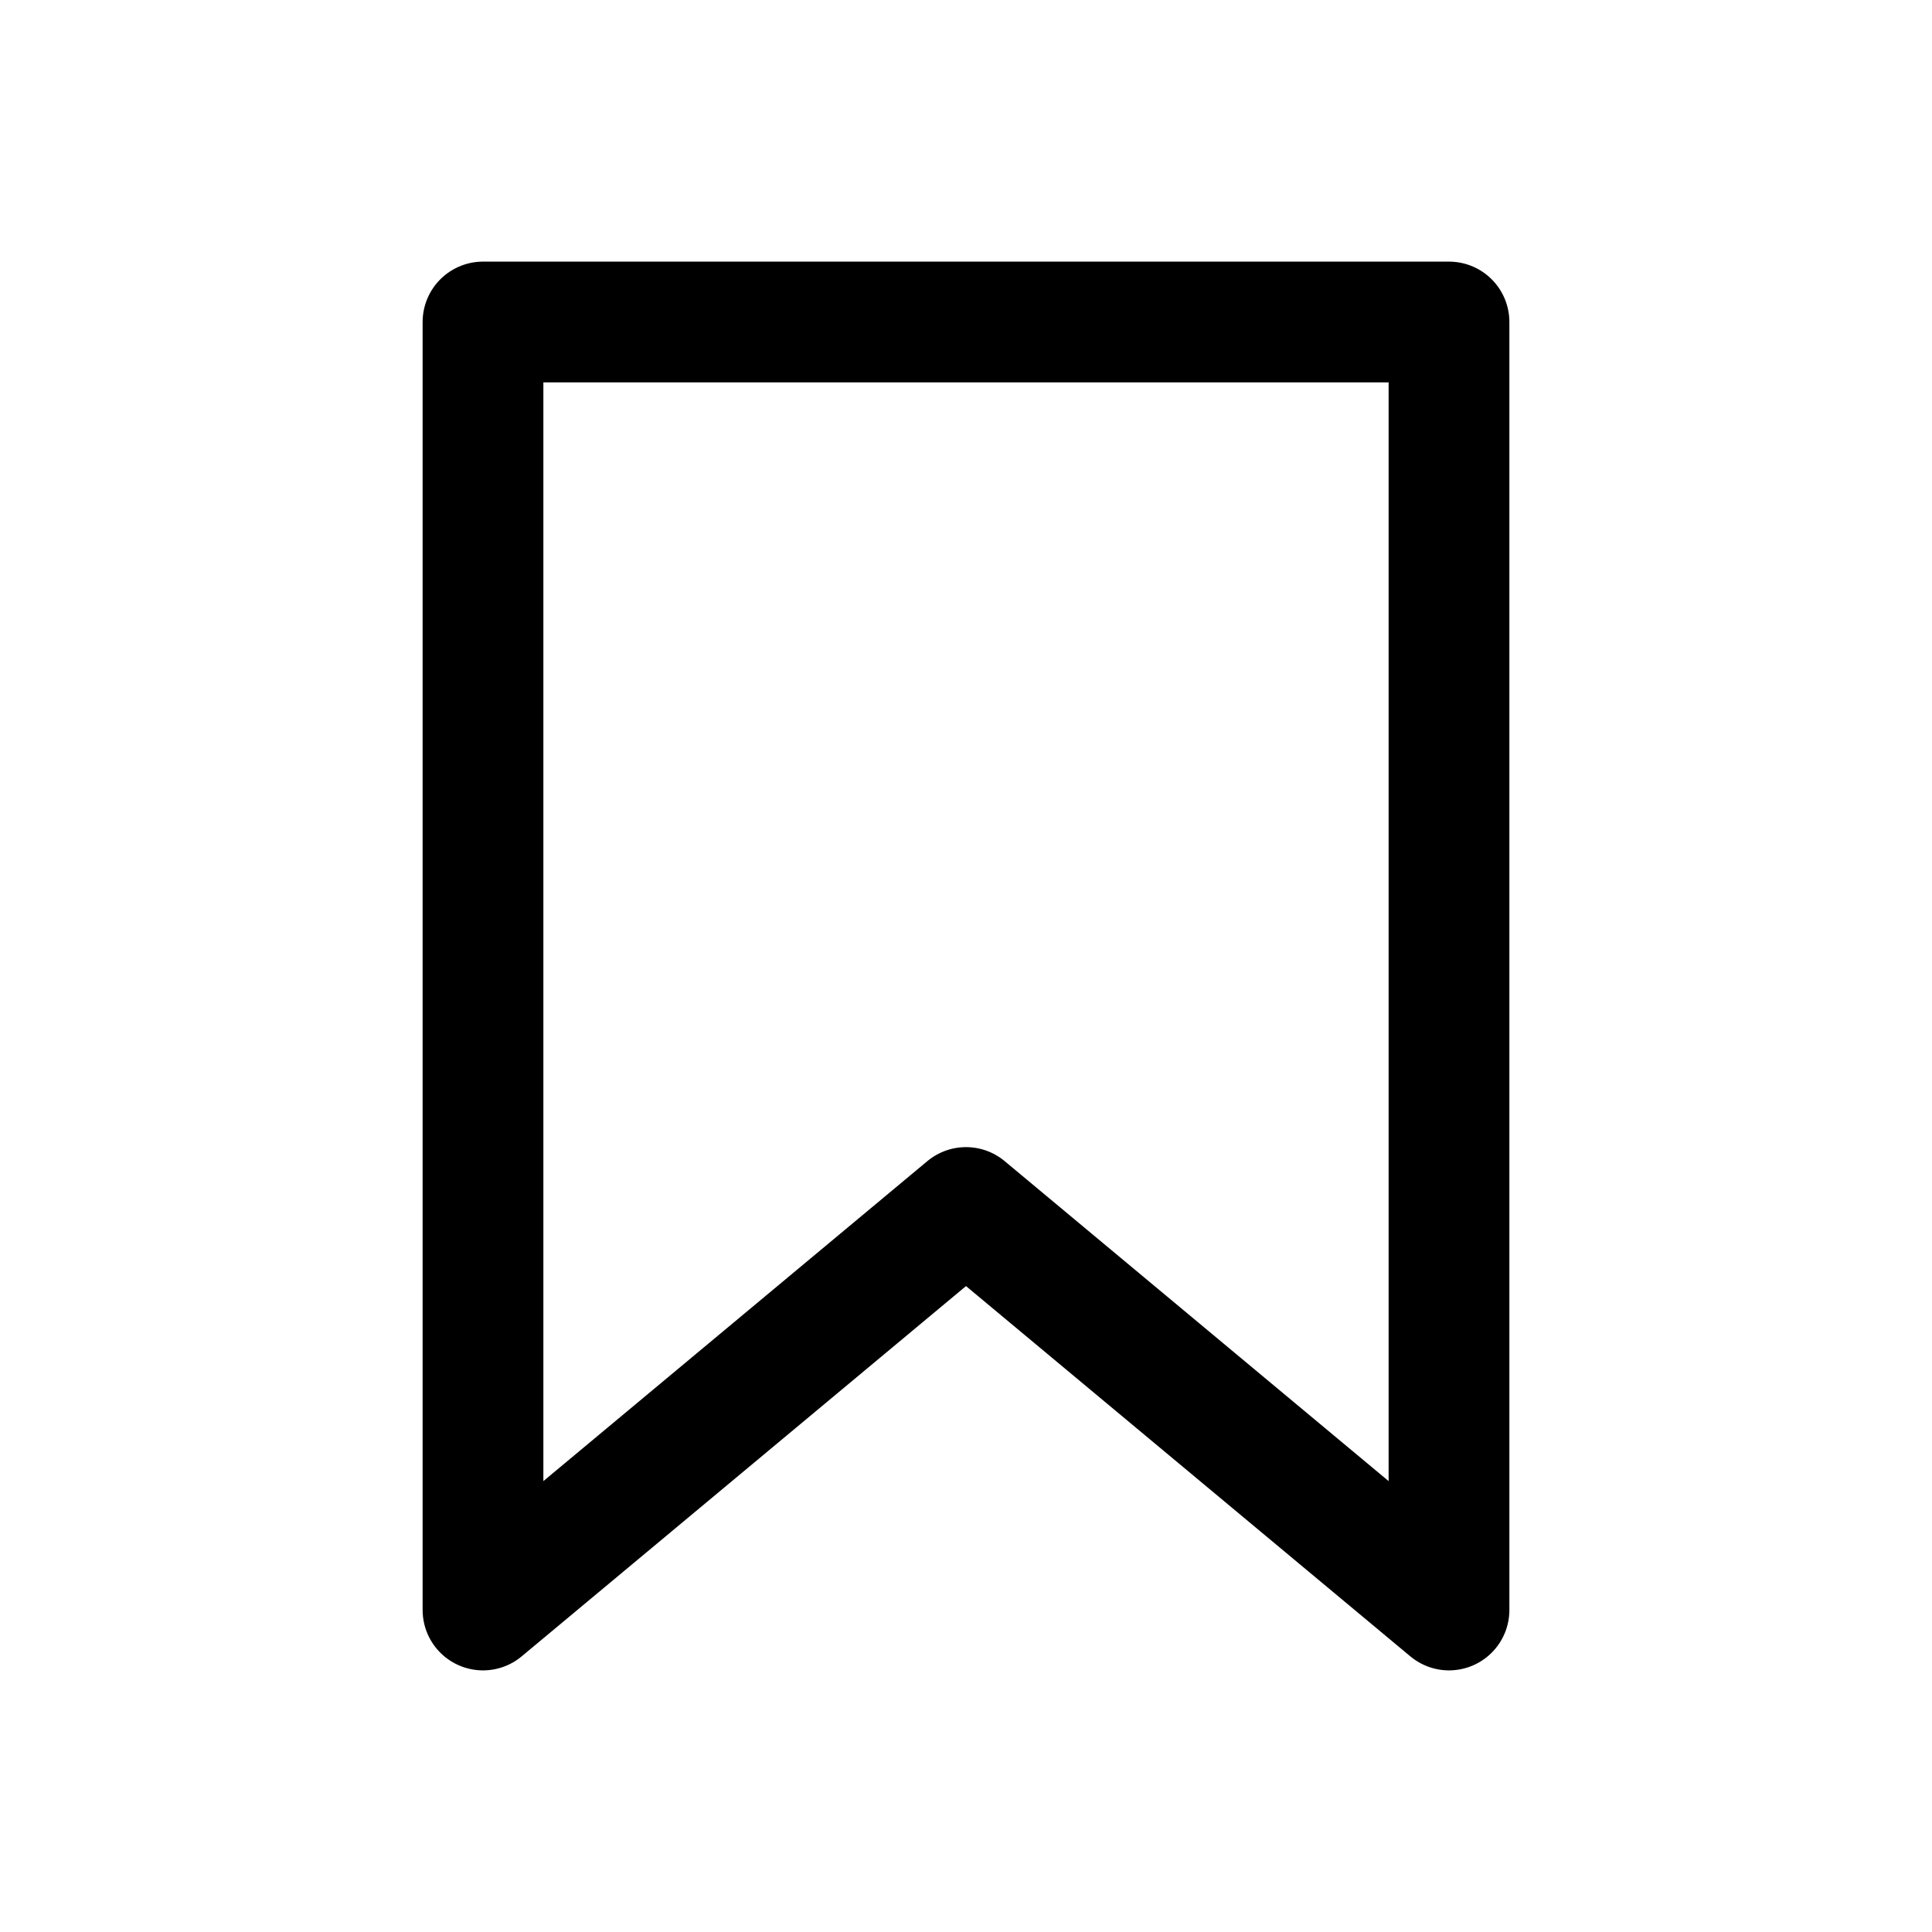
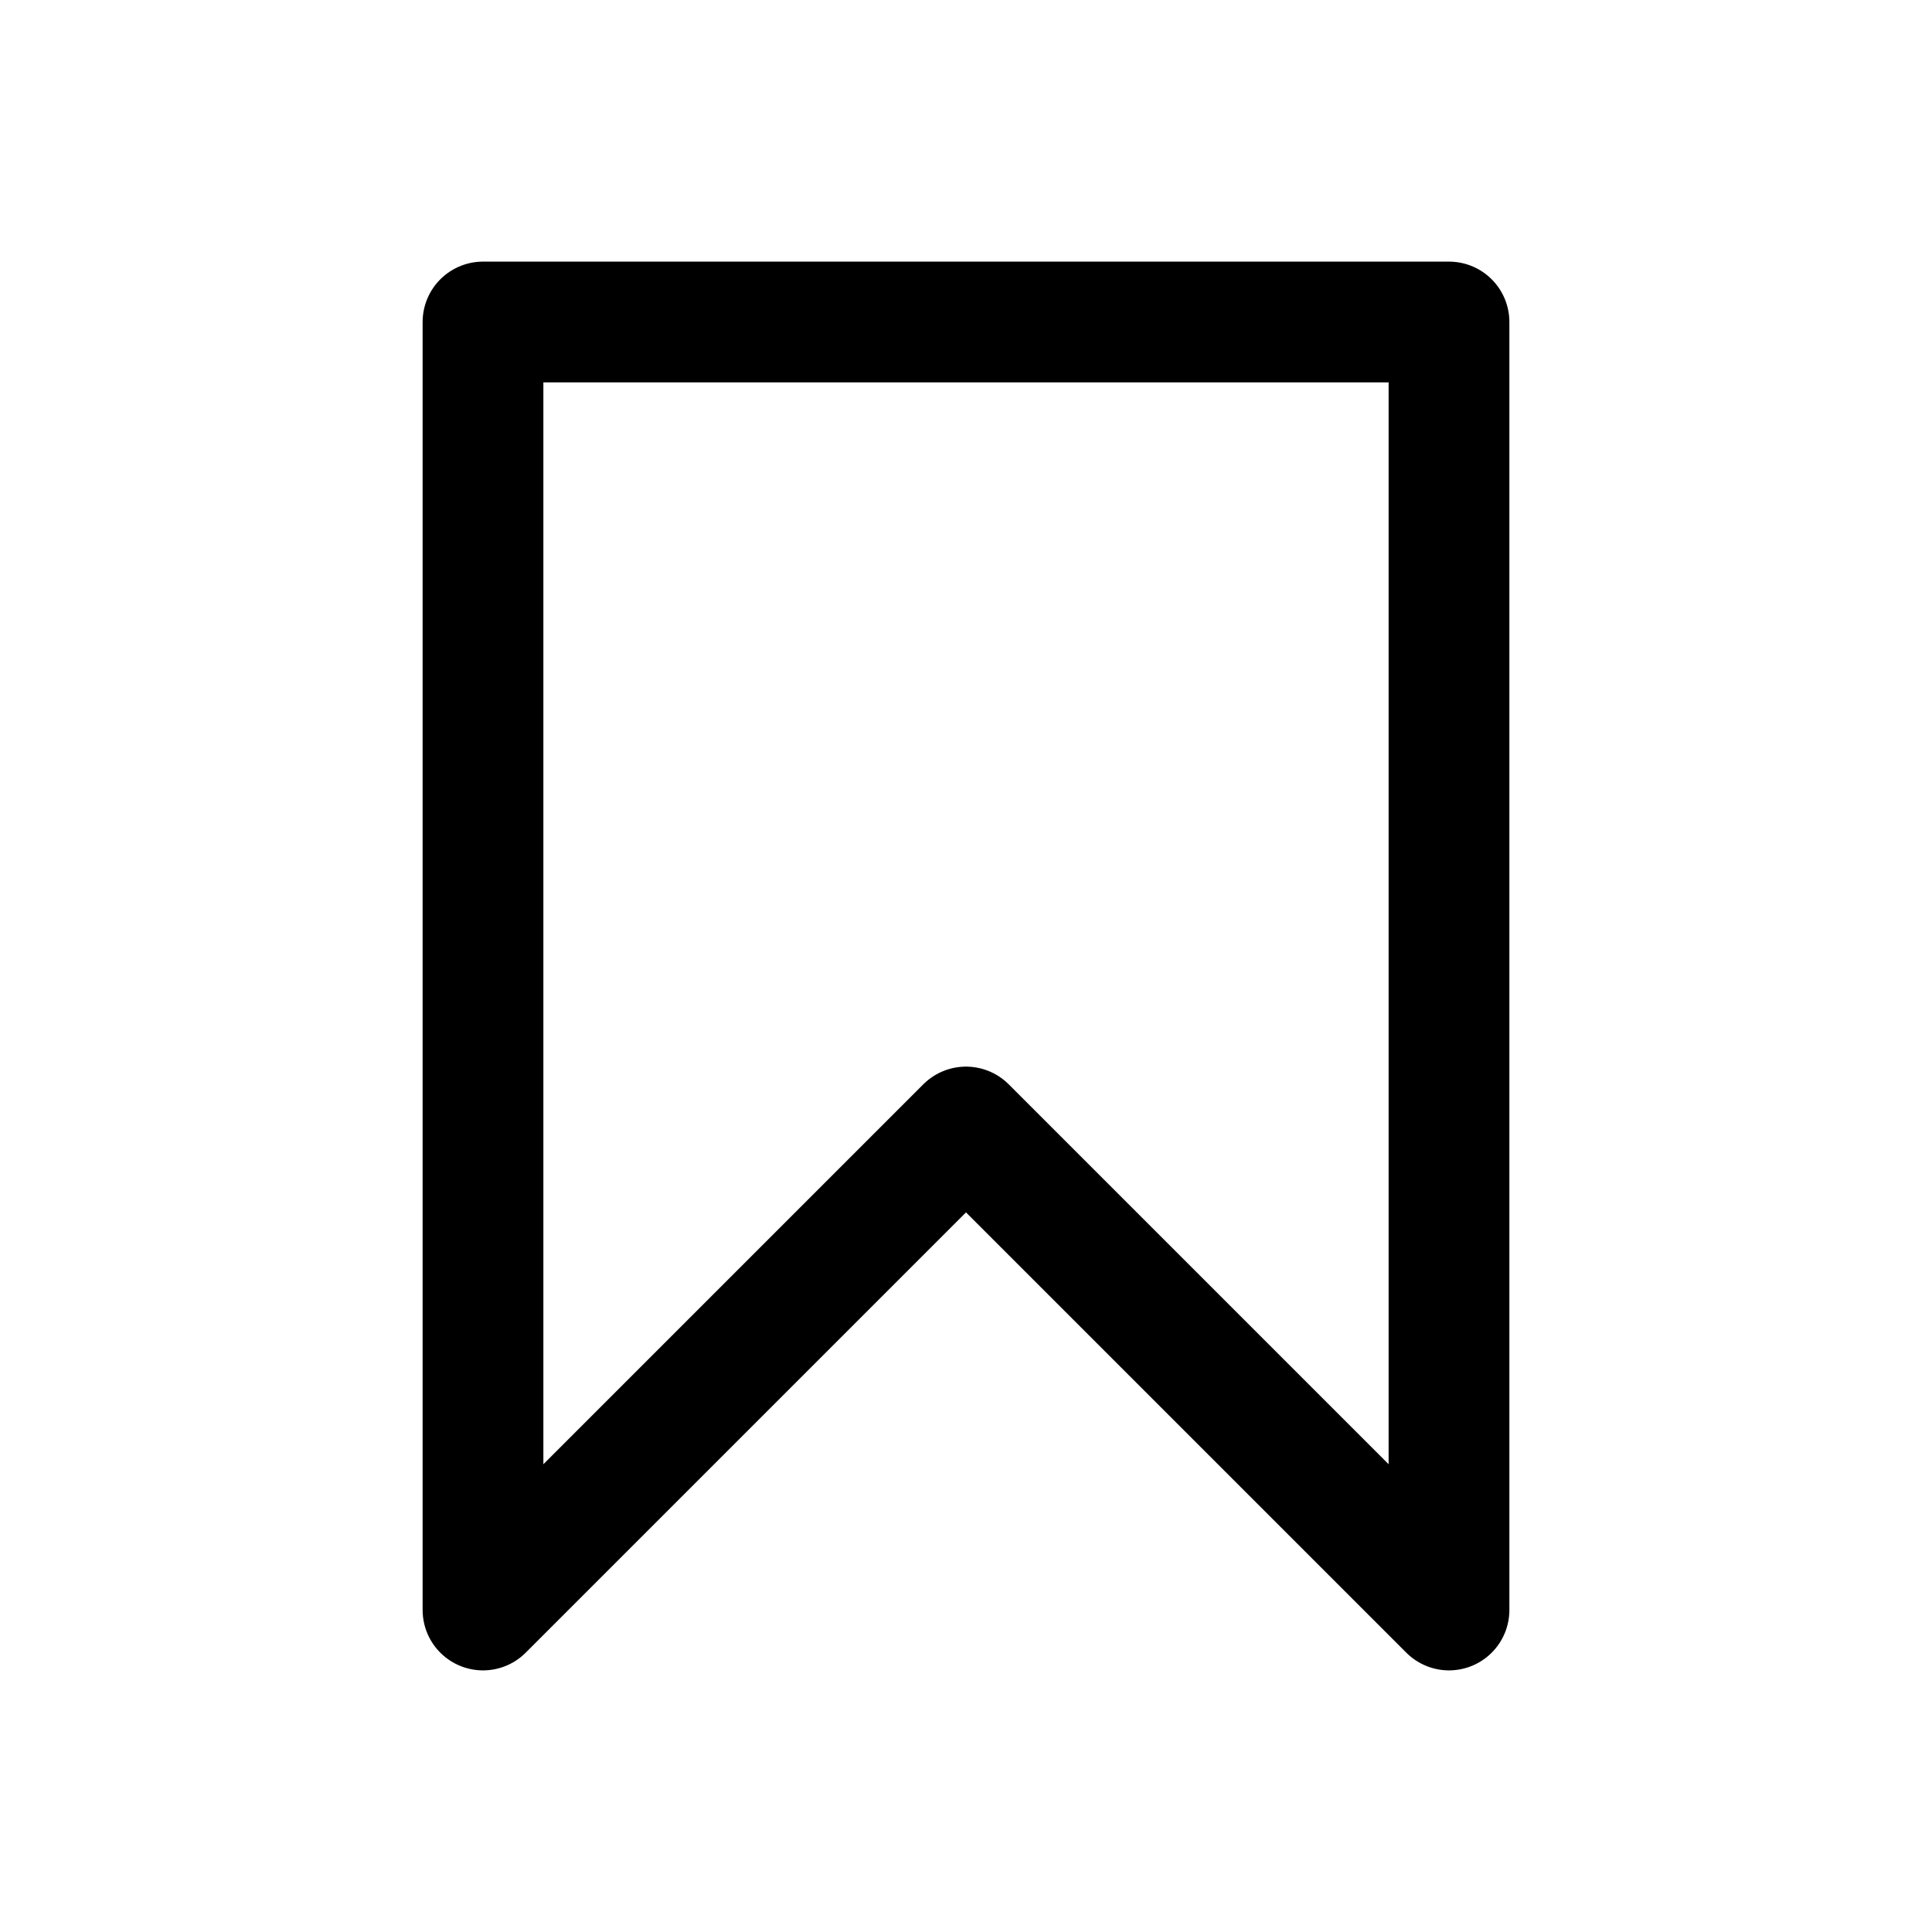
<svg xmlns="http://www.w3.org/2000/svg" viewBox="0 0 24 24" fill="none" stroke="currentColor" stroke-width="1.5" stroke-linecap="round" stroke-linejoin="round">
-   <path d="M6 4h12v16l-6-5-6 5z" />
+   <path d="M6 4h12v16l-6-6-6 6z" />
</svg>
